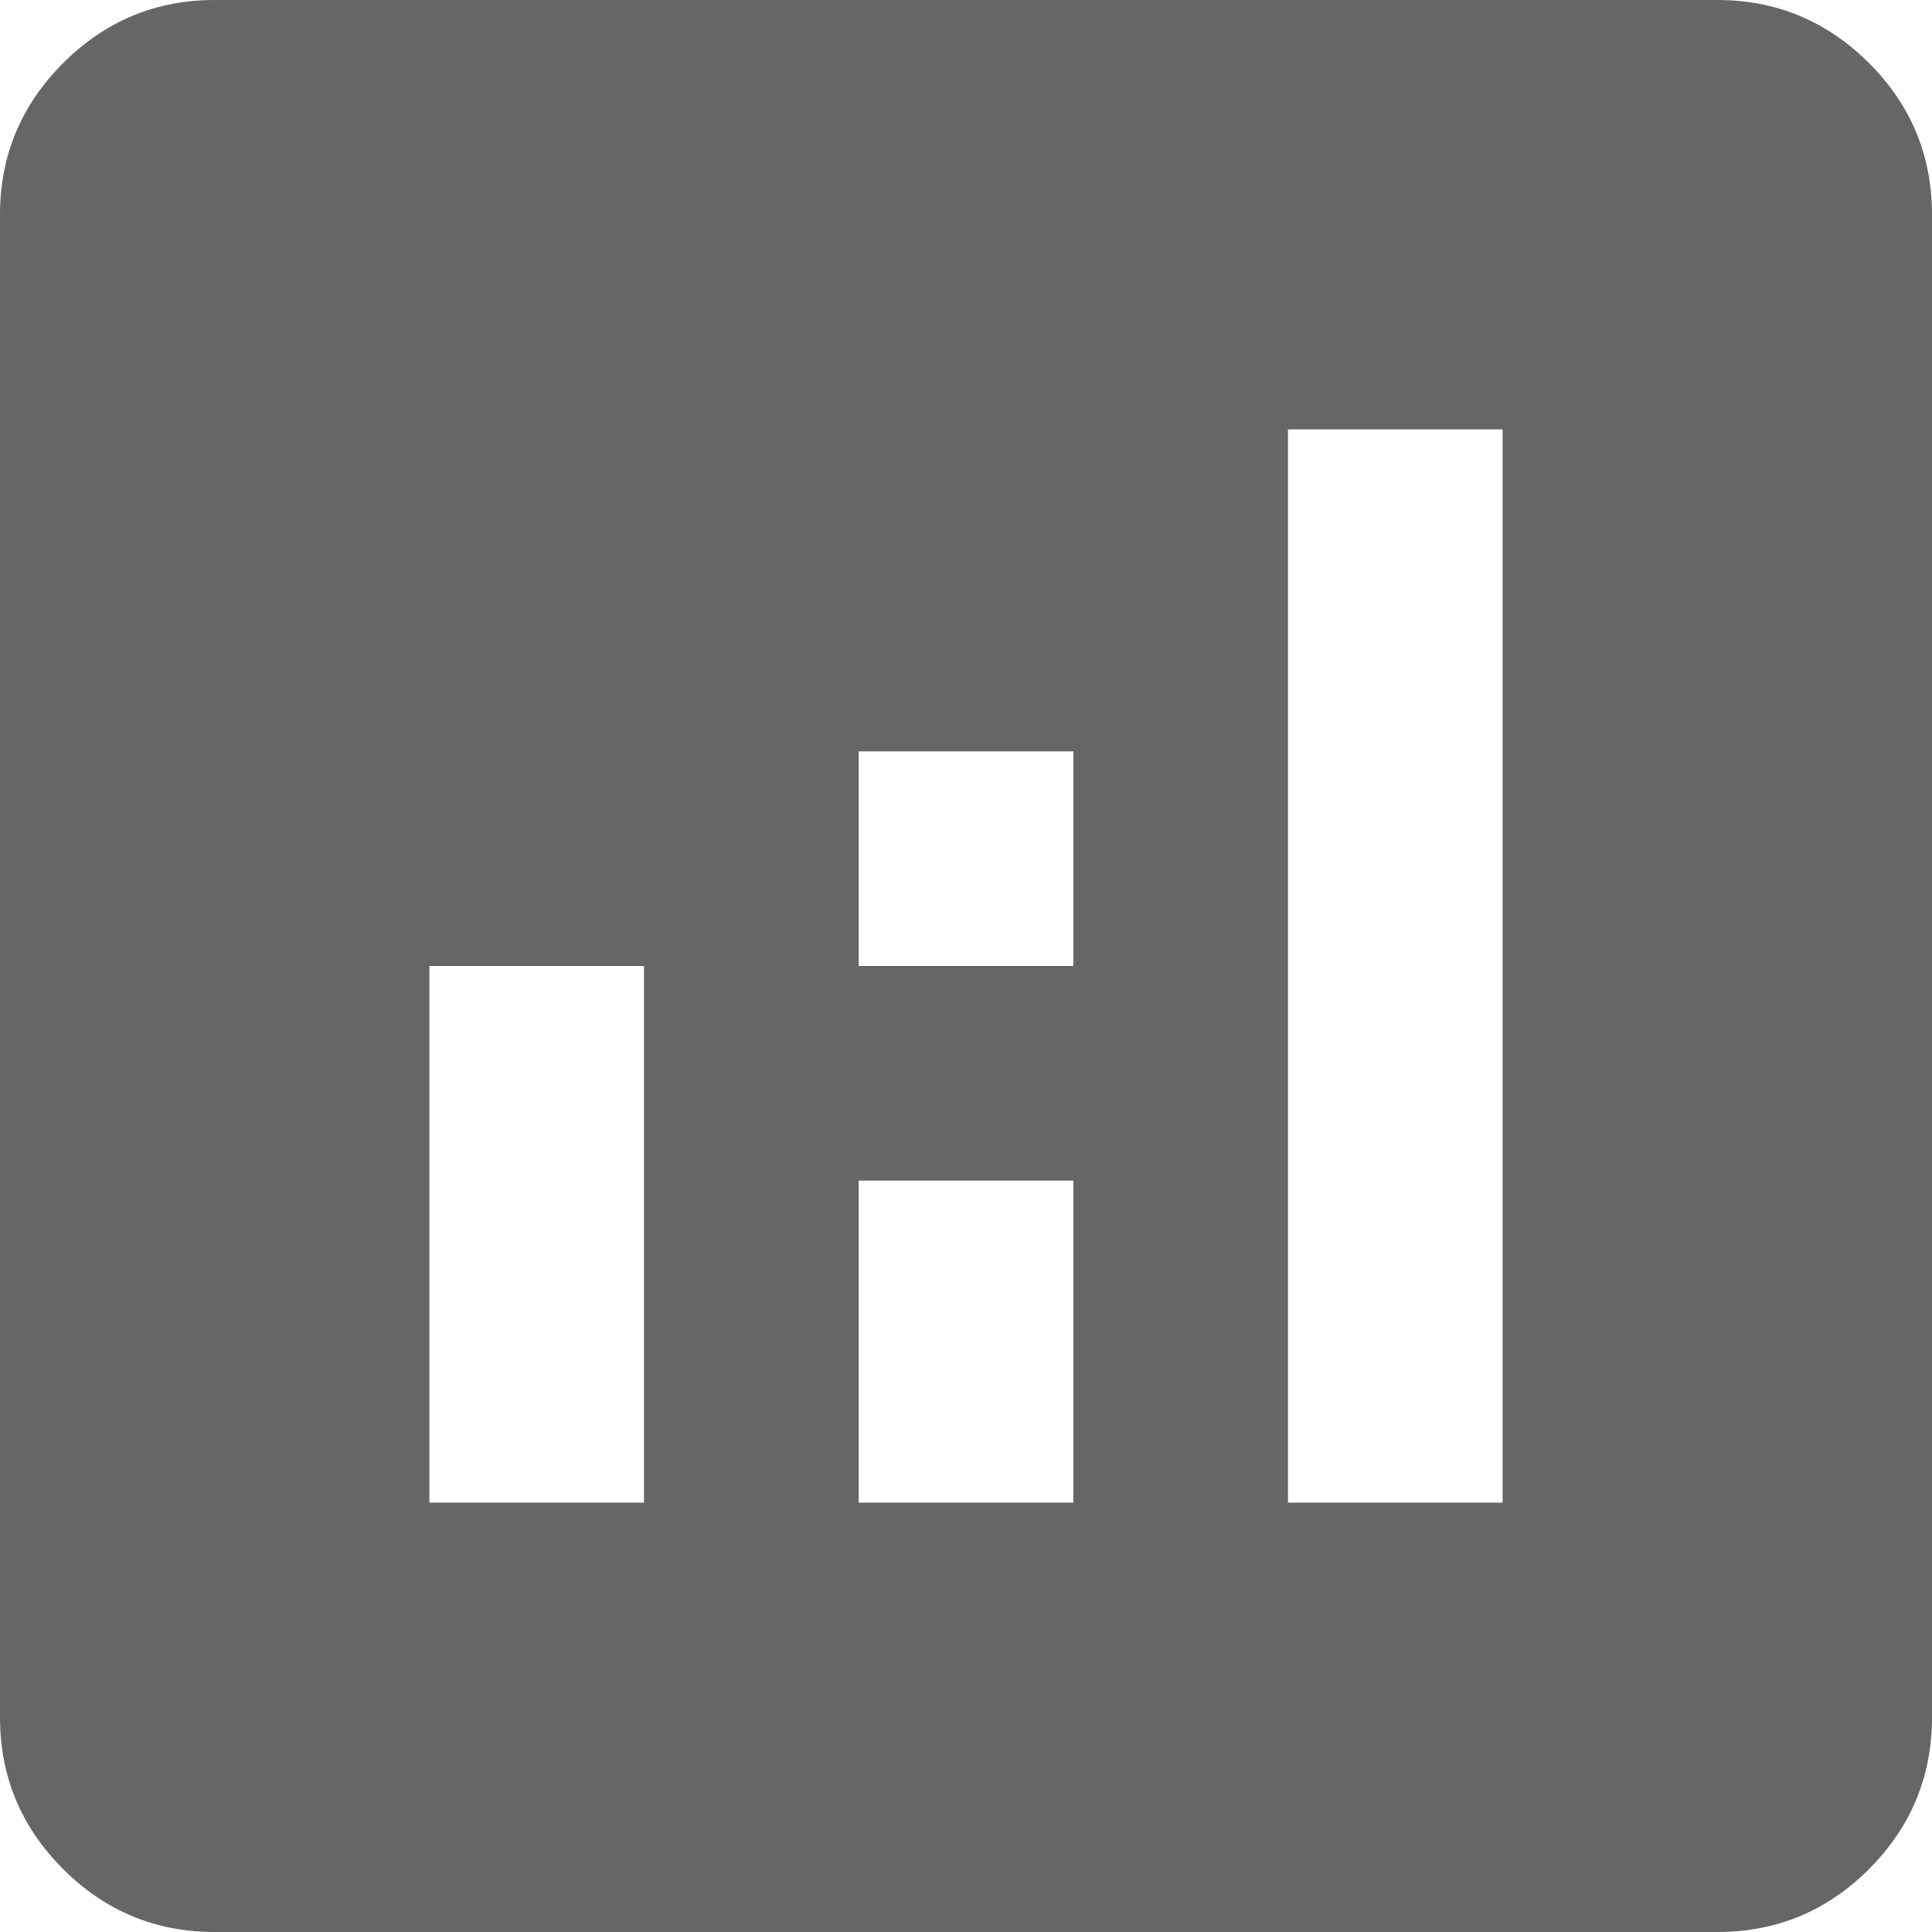
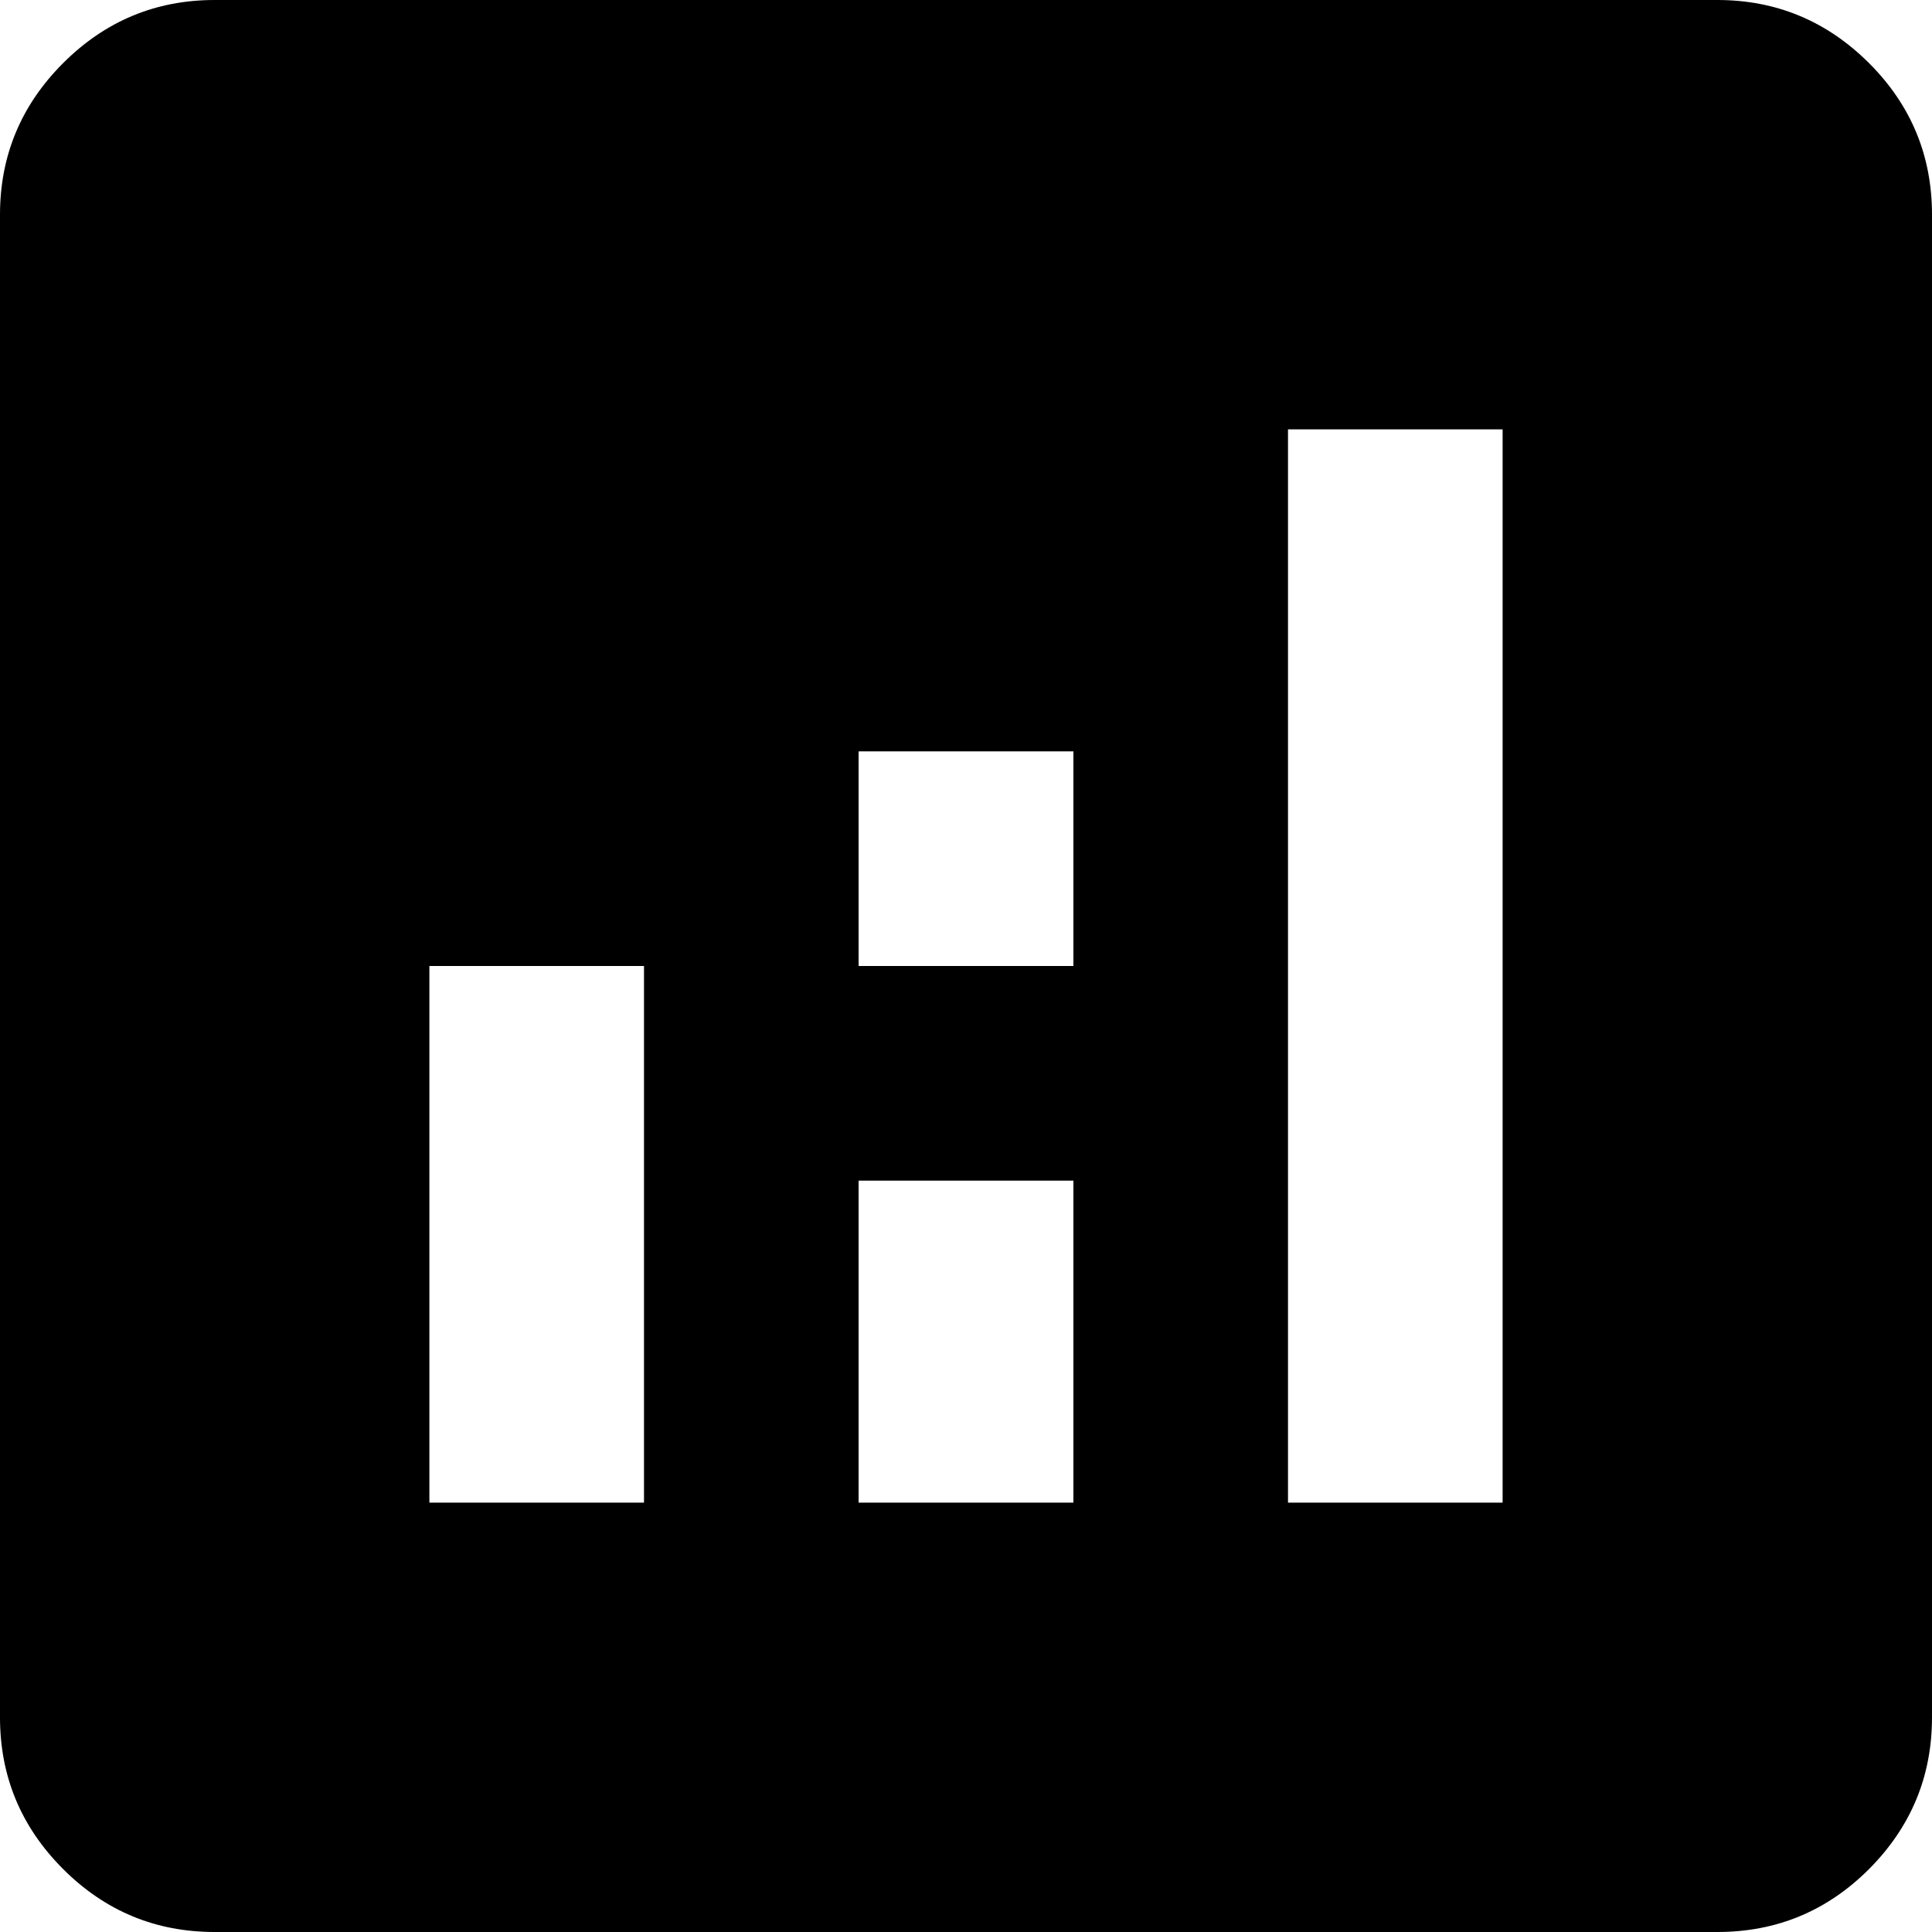
<svg xmlns="http://www.w3.org/2000/svg" width="12" height="12" viewBox="0 0 12 12" fill="none">
-   <path d="M2.667 9.333H4V6H2.667V9.333ZM8 9.333H9.333V2.667H8V9.333ZM5.333 9.333H6.667V7.333H5.333V9.333ZM5.333 6H6.667V4.667H5.333V6ZM1.333 12C0.967 12 0.653 11.87 0.392 11.609C0.131 11.348 0 11.034 0 10.667V1.333C0 0.967 0.131 0.653 0.392 0.392C0.653 0.131 0.967 0 1.333 0H10.667C11.033 0 11.347 0.131 11.609 0.392C11.87 0.653 12 0.967 12 1.333V10.667C12 11.033 11.87 11.347 11.609 11.609C11.348 11.87 11.034 12 10.667 12H1.333Z" fill="black" fill-opacity="0.6" />
+   <path d="M2.667 9.333H4V6H2.667V9.333ZM8 9.333H9.333V2.667H8V9.333ZM5.333 9.333H6.667V7.333H5.333V9.333ZM5.333 6H6.667V4.667H5.333V6ZM1.333 12C0.967 12 0.653 11.87 0.392 11.609C0.131 11.348 0 11.034 0 10.667V1.333C0 0.967 0.131 0.653 0.392 0.392C0.653 0.131 0.967 0 1.333 0H10.667C11.033 0 11.347 0.131 11.609 0.392C11.87 0.653 12 0.967 12 1.333V10.667C12 11.033 11.87 11.347 11.609 11.609C11.348 11.87 11.034 12 10.667 12H1.333Z" fill="black" />
</svg>
